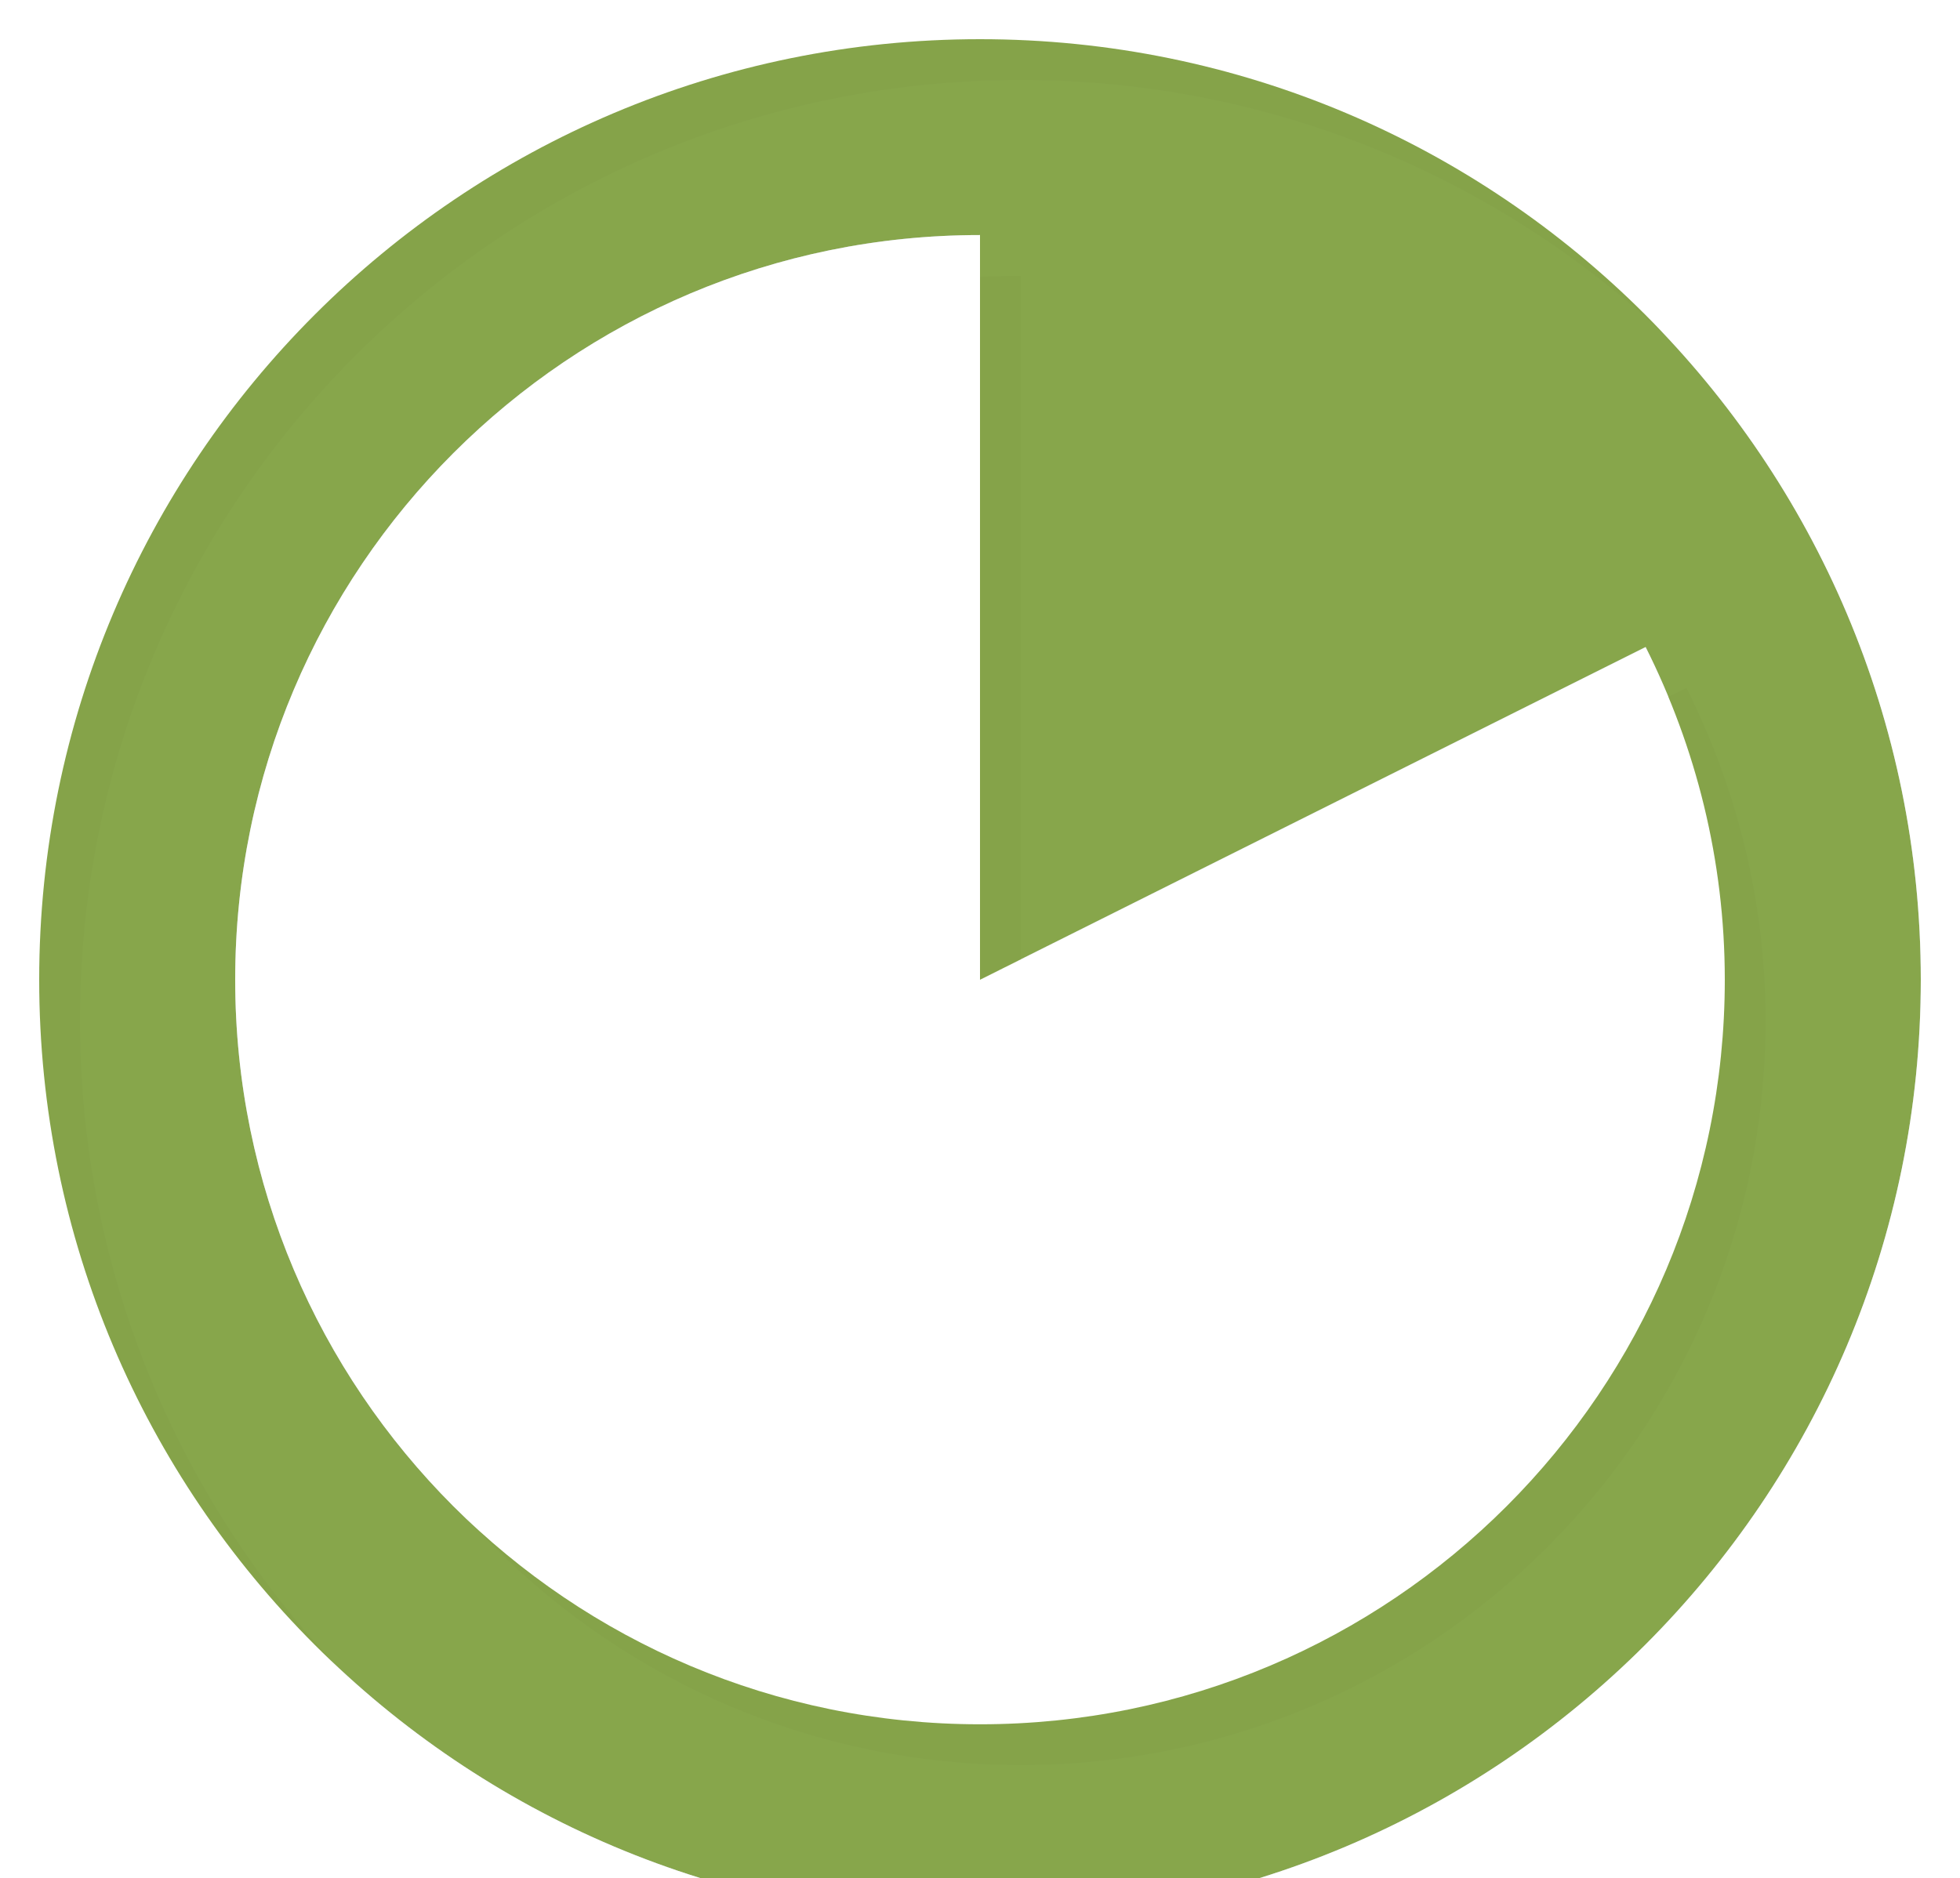
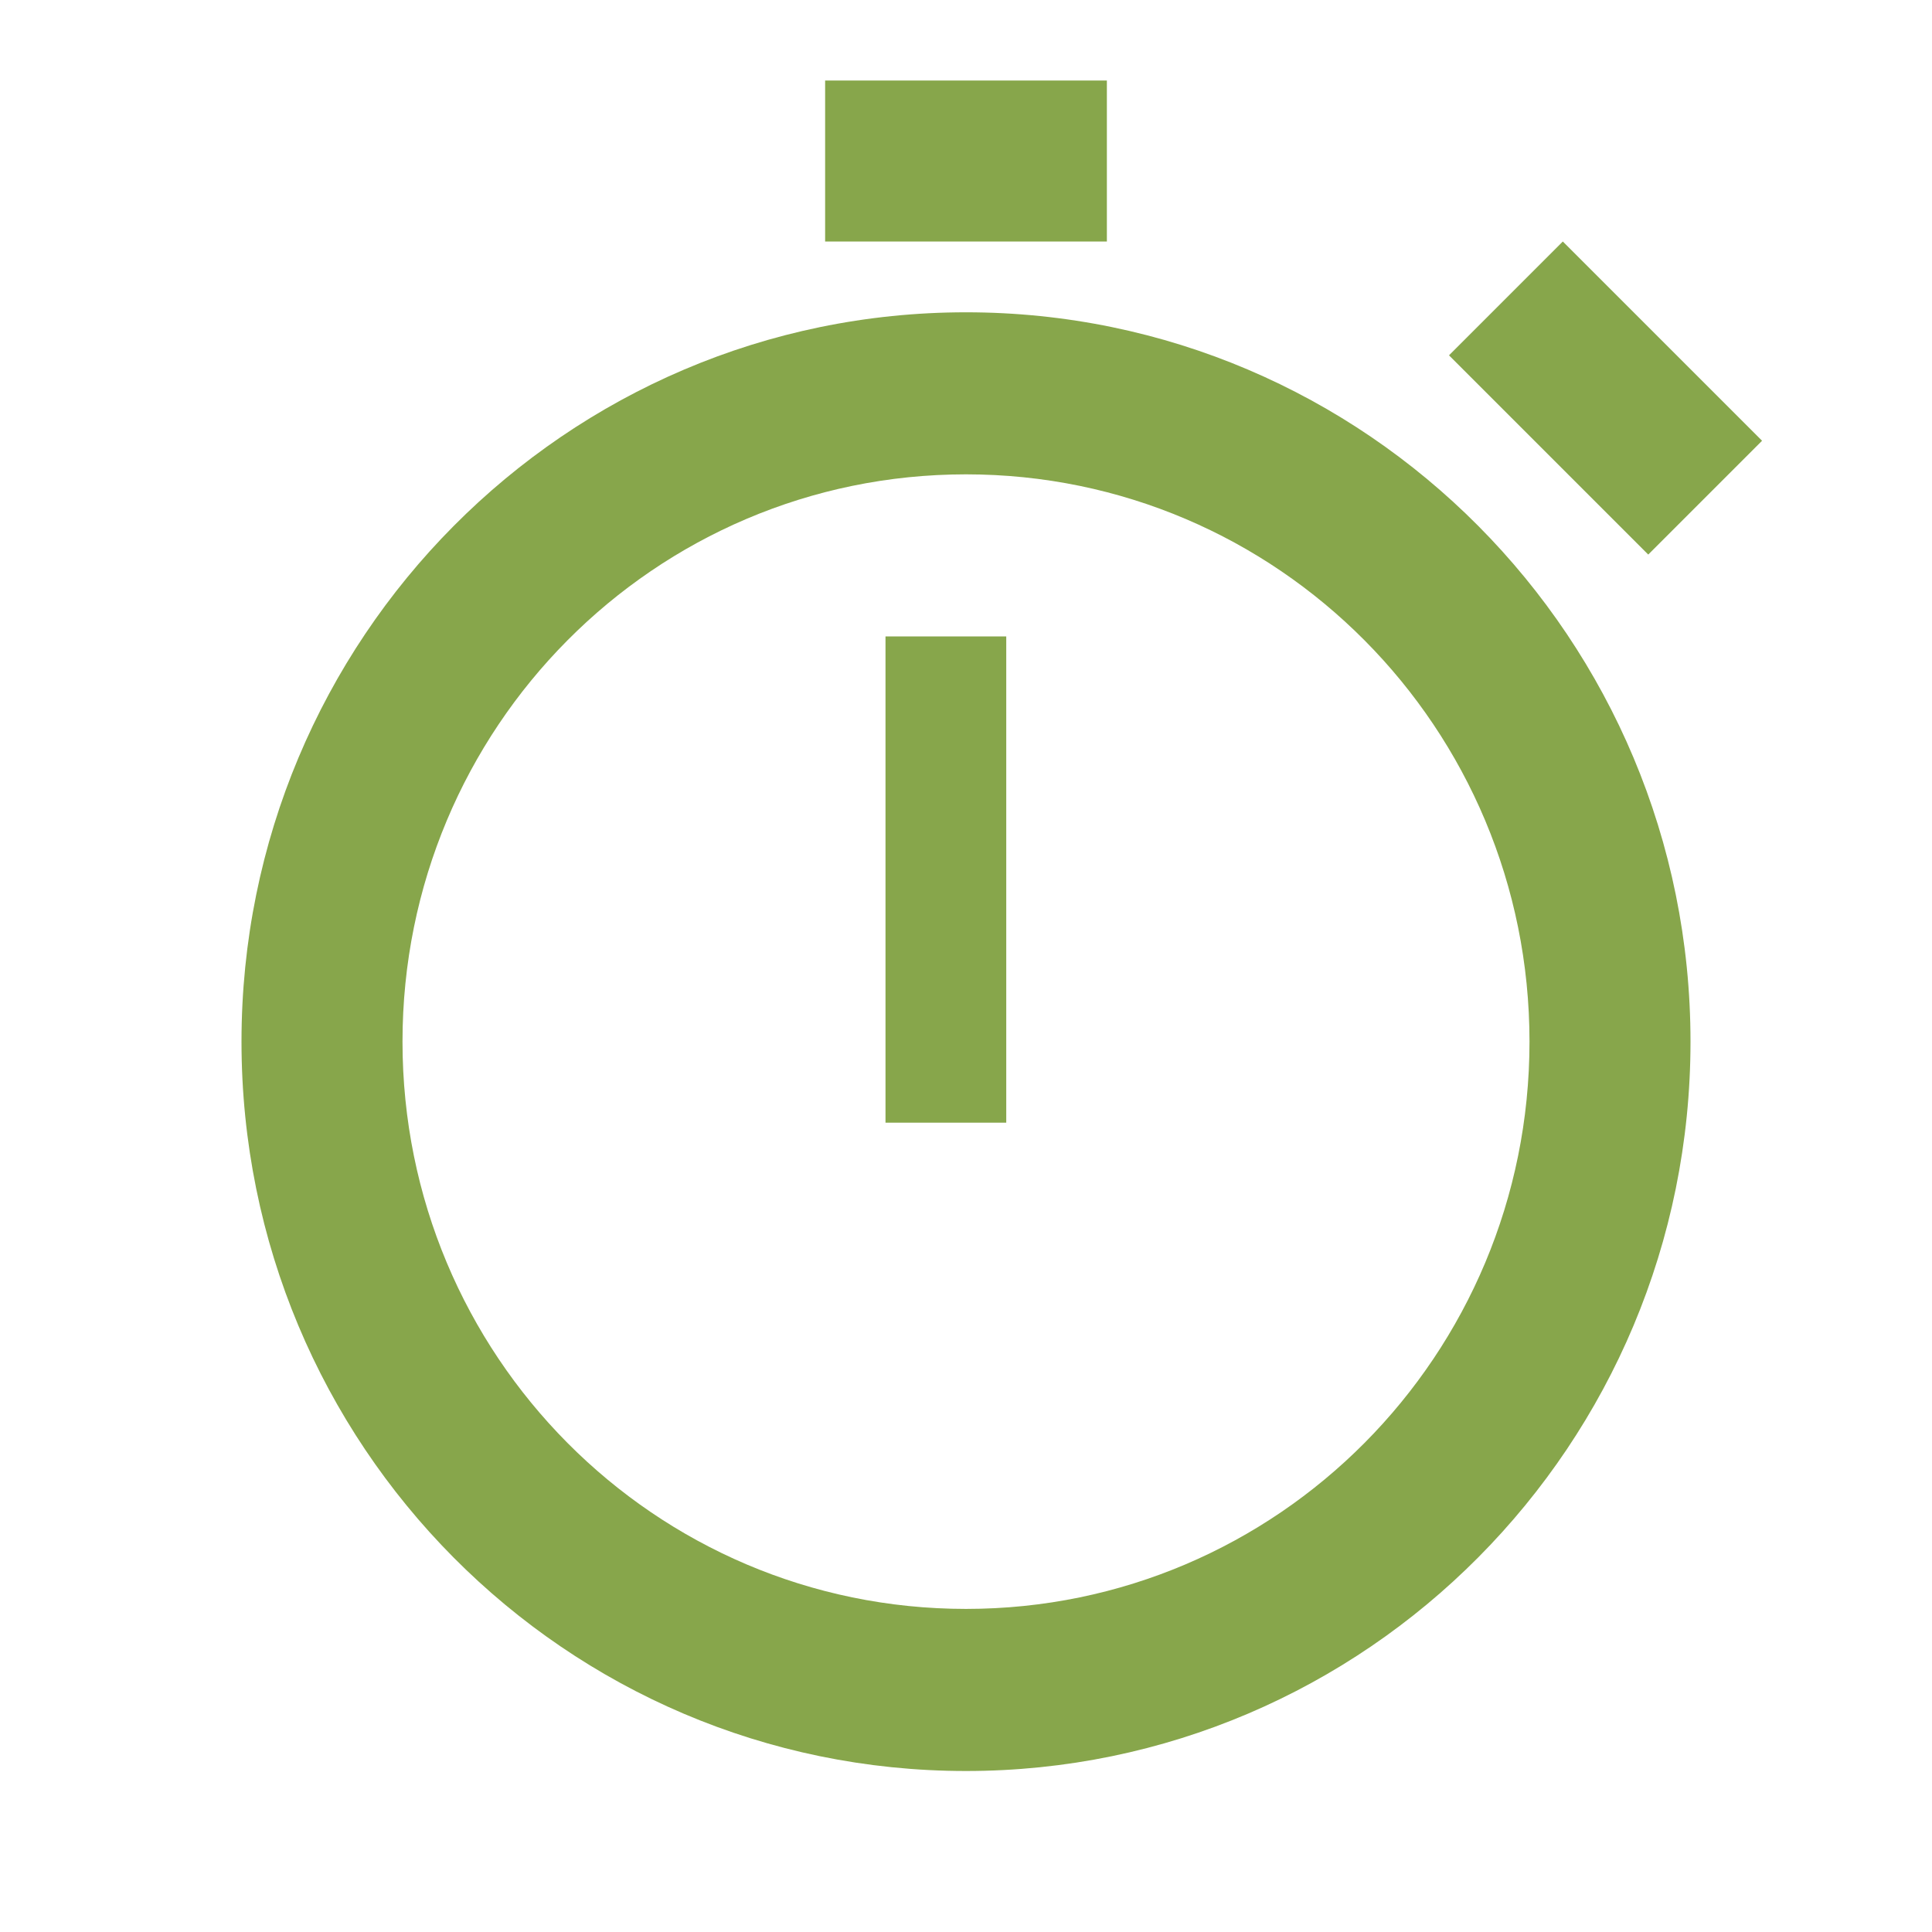
- <svg xmlns="http://www.w3.org/2000/svg" width="48px" height="46px" viewBox="0 0 48 46" version="1.1">
-   <defs>
-     <filter x="-50%" y="-50%" width="200%" height="200%" filterUnits="objectBoundingBox" id="filter-1">
-       <feOffset dx="1" dy="1" in="SourceAlpha" result="shadowOffsetOuter1" />
-       <feGaussianBlur stdDeviation="0" in="shadowOffsetOuter1" result="shadowBlurOuter1" />
-       <feColorMatrix values="0 0 0 0 1   0 0 0 0 1   0 0 0 0 1  0 0 0 0.7 0" in="shadowBlurOuter1" type="matrix" result="shadowMatrixOuter1" />
-       <feOffset dx="1" dy="1" in="SourceAlpha" result="shadowOffsetInner1" />
-       <feGaussianBlur stdDeviation="0" in="shadowOffsetInner1" result="shadowBlurInner1" />
-       <feComposite in="shadowBlurInner1" in2="SourceAlpha" operator="arithmetic" k2="-1" k3="1" result="shadowInnerInner1" />
-       <feColorMatrix values="0 0 0 0 0   0 0 0 0 0   0 0 0 0 0  0 0 0 0.035 0" in="shadowInnerInner1" type="matrix" result="shadowMatrixInner1" />
-       <feMerge>
-         <feMergeNode in="shadowMatrixOuter1" />
-         <feMergeNode in="SourceGraphic" />
-         <feMergeNode in="shadowMatrixInner1" />
-       </feMerge>
-     </filter>
-   </defs>
-   <g id="assets" stroke="none" stroke-width="1" fill="none" fill-rule="evenodd">
-     <g id="marketing-review" filter="url(#filter-1)" fill="#87A64B">
-       <g id="time-slot">
-         <path d="M24,0.96 C11.275,0.96 0.96,11.275 0.96,24 C0.96,36.725 11.275,47.04 24,47.04 C36.722,47.04 47.04,36.725 47.04,23.998 C47.04,11.275 36.722,0.96 24,0.96 L24,0.96 Z M24,42.238 C13.927,42.238 5.76,34.073 5.76,23.998 C5.76,13.925 13.925,5.758 24,5.758 L24,5.758 L24,24 L40.301,15.85 C41.532,18.305 42.24,21.065 42.24,24 C42.24,34.073 34.073,42.238 24,42.238 L24,42.238 Z" id="Shape" />
+ <svg xmlns="http://www.w3.org/2000/svg" width="48px" height="48px" viewBox="0 0 48 48" version="1.1">
+   <defs />
+   <g id="Page-1" stroke="none" stroke-width="1" fill="none" fill-rule="evenodd">
+     <g id="marketing-review">
+       <g id="ic_access_alarm_black_24px">
+         <g id="Group">
+           <path d="M0,0 L48,0 L48,48 L0,48 L0,0 Z" id="Shape" />
+           <path d="M6,25.879 C6,35.886 14.04,44 24,44 C33.94,44 42,35.886 42,25.879 C42,15.873 33.94,7.759 24,7.759 C14.06,7.759 6,15.873 6,25.879 Z M10,25.879 C10,18.087 16.26,11.785 24,11.785 C31.74,11.785 38,18.087 38,25.879 C38,33.671 31.74,39.973 24,39.973 C16.26,39.973 10,33.671 10,25.879 Z M22,15.812 L25,15.812 L25,27.893 L22,27.893 L22,15.812 Z M20.5,2 L27.5,2 L27.5,6 L20.5,6 L20.5,2 Z M38.828,6 L43.778,10.95 L40.95,13.778 L36,8.828 L38.828,6 Z" id="Shape" fill="#87A64B" />
+         </g>
      </g>
    </g>
  </g>
</svg>
